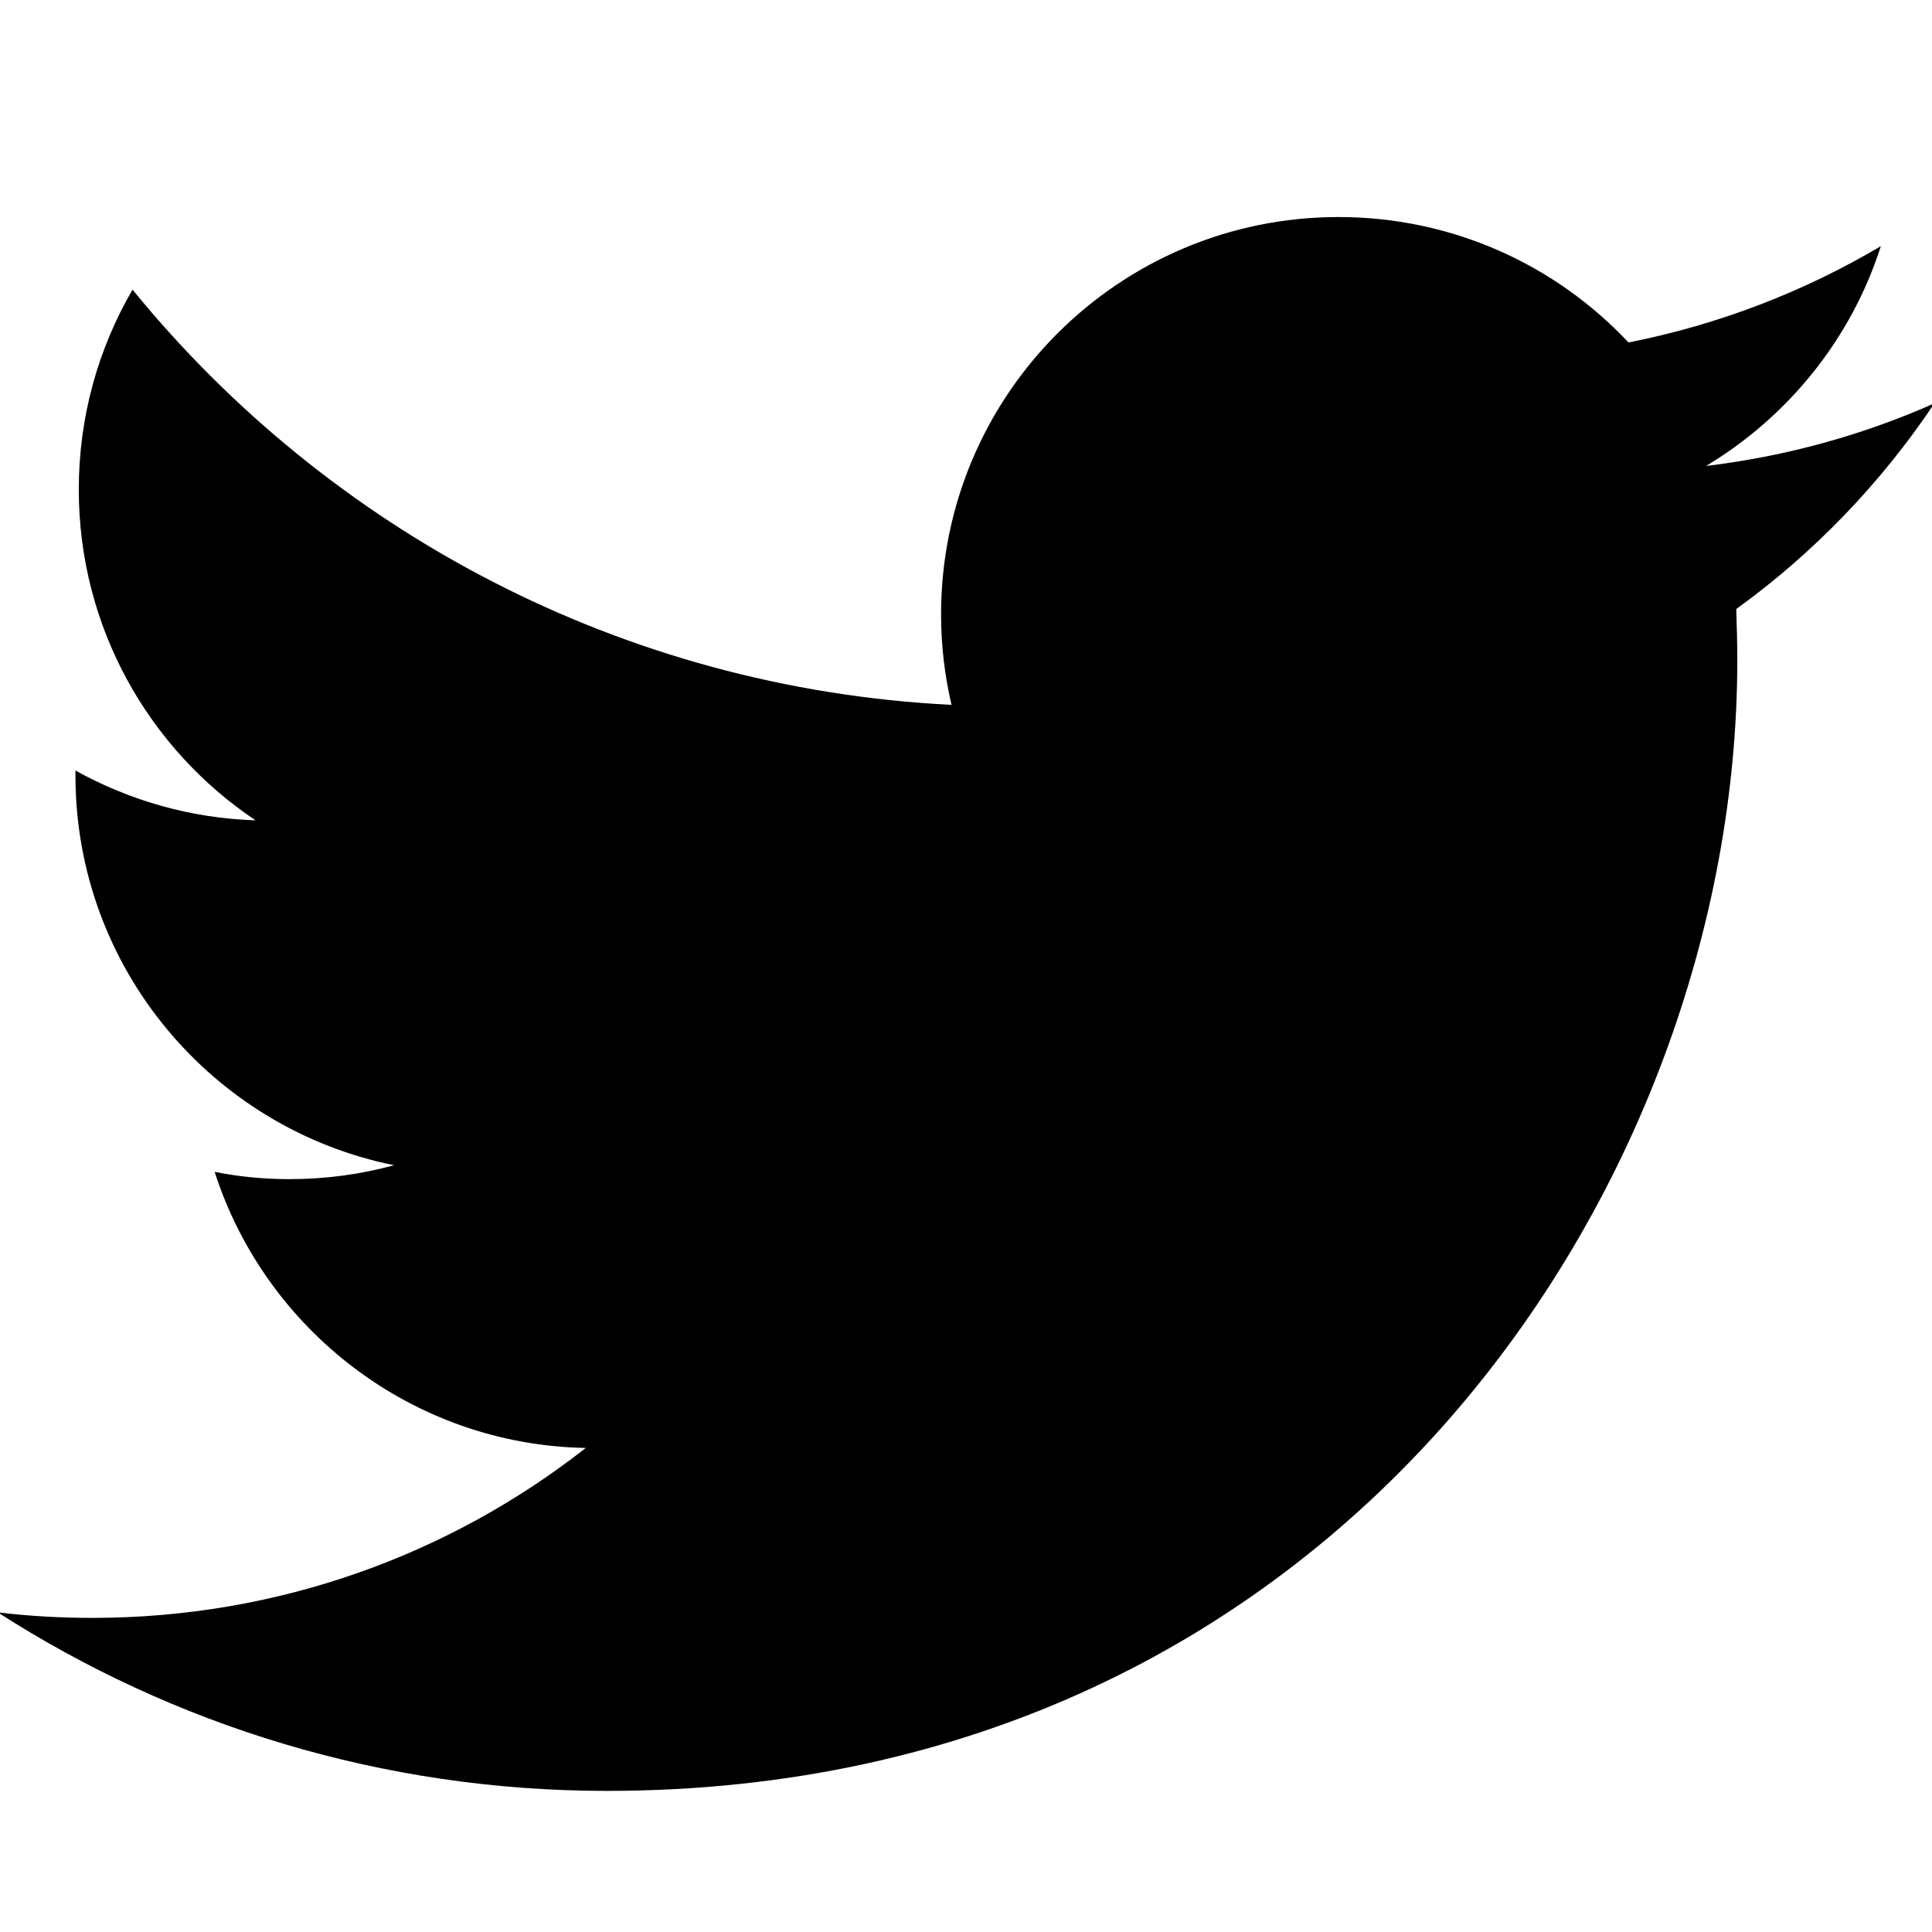
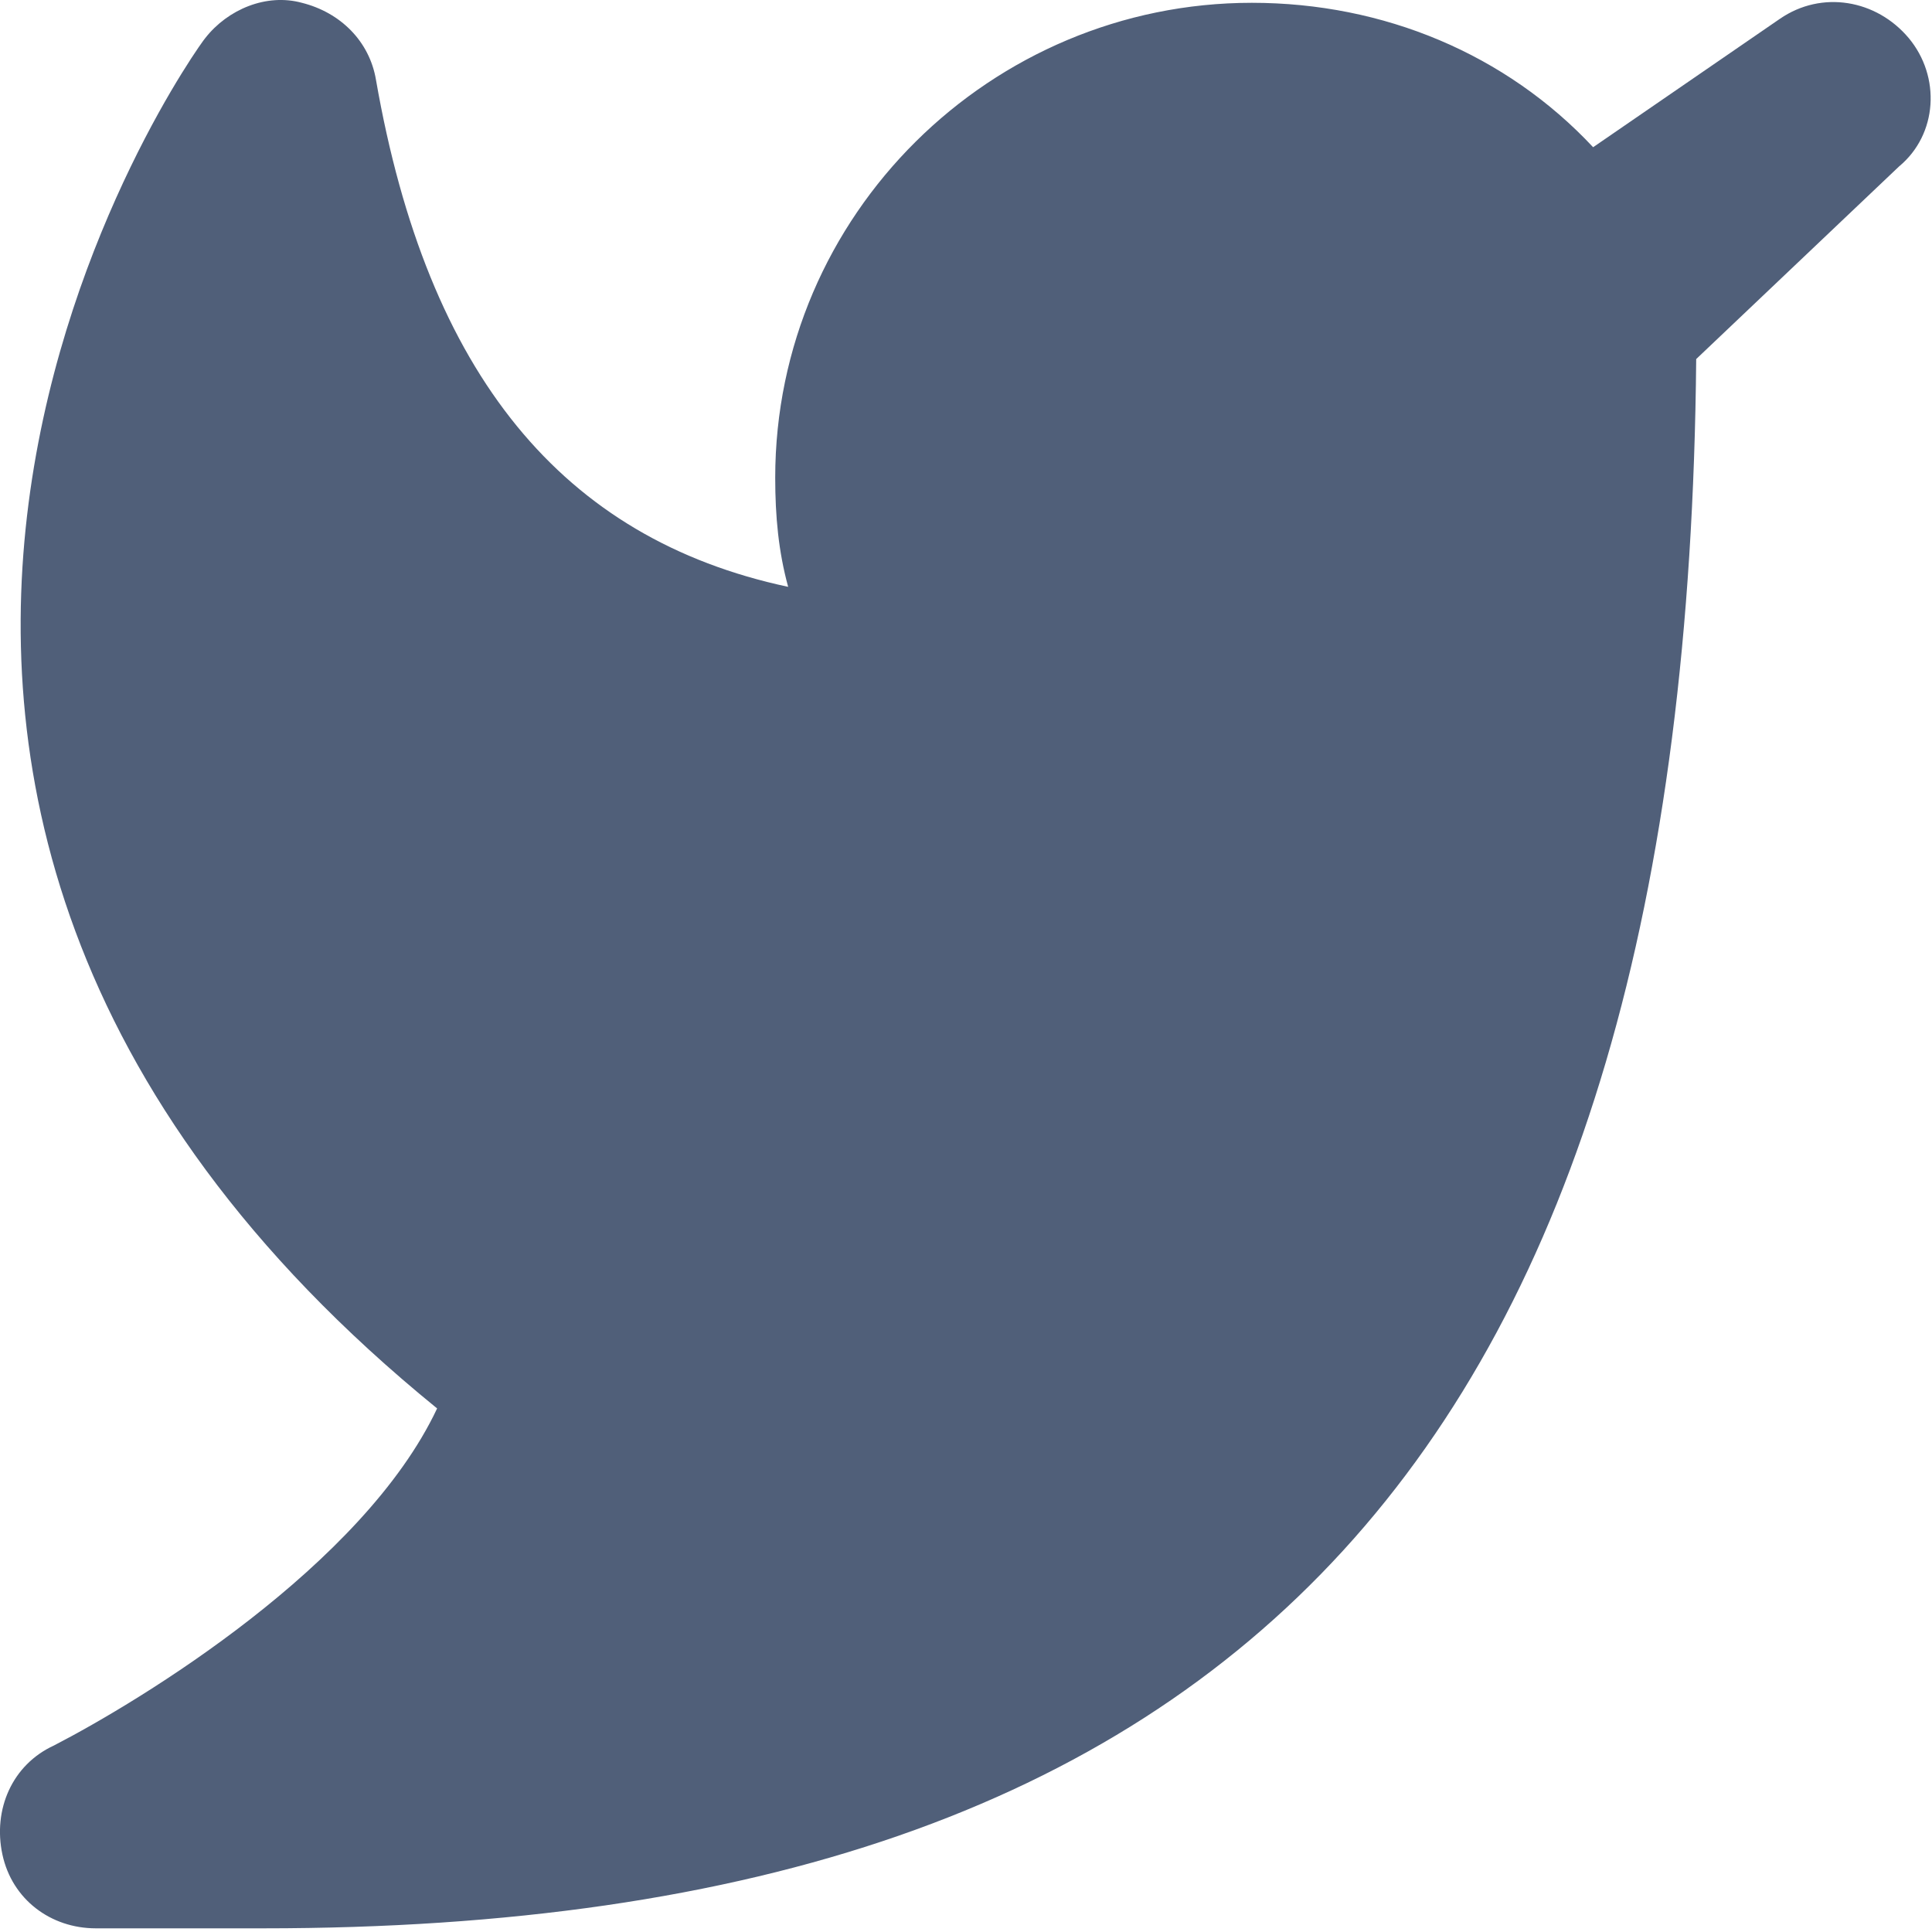
- <svg xmlns="http://www.w3.org/2000/svg" fill="#000000" viewBox="0 0 50 50" width="50px" height="50px">
-   <path d="M 50.062 10.438 C 48.215 11.258 46.234 11.809 44.152 12.059 C 46.277 10.785 47.91 8.77 48.676 6.371 C 46.691 7.547 44.484 8.402 42.145 8.863 C 40.27 6.863 37.598 5.617 34.641 5.617 C 28.961 5.617 24.355 10.219 24.355 15.898 C 24.355 16.703 24.449 17.488 24.625 18.242 C 16.078 17.812 8.504 13.719 3.43 7.496 C 2.543 9.02 2.039 10.785 2.039 12.668 C 2.039 16.234 3.852 19.383 6.613 21.23 C 4.926 21.176 3.34 20.711 1.953 19.941 C 1.953 19.984 1.953 20.027 1.953 20.07 C 1.953 25.055 5.5 29.207 10.199 30.156 C 9.34 30.391 8.43 30.516 7.492 30.516 C 6.828 30.516 6.184 30.453 5.555 30.328 C 6.867 34.41 10.664 37.391 15.16 37.473 C 11.645 40.23 7.211 41.871 2.391 41.871 C 1.559 41.871 0.742 41.824 -0.059 41.727 C 4.488 44.648 9.895 46.348 15.703 46.348 C 34.617 46.348 44.961 30.68 44.961 17.094 C 44.961 16.648 44.949 16.199 44.934 15.762 C 46.941 14.312 48.684 12.5 50.062 10.438 Z" />
+ <svg xmlns="http://www.w3.org/2000/svg" width="20" height="20" viewBox="0 0 20 20" fill="none">
+   <path d="M19.759 0.394C19.425 -0.004 18.859 -0.104 18.425 0.195L16.492 1.524C15.592 0.561 14.325 0.029 12.959 0.029C10.259 0.029 8.025 2.222 8.025 4.946C8.025 5.345 8.059 5.71 8.159 6.075C5.825 5.577 4.425 3.883 3.892 0.826C3.825 0.428 3.525 0.129 3.125 0.029C2.759 -0.071 2.359 0.095 2.125 0.394C2.059 0.461 -3.441 8.102 4.525 14.58C3.759 16.208 1.459 17.604 0.559 18.069C0.125 18.268 -0.075 18.733 0.025 19.198C0.125 19.663 0.525 19.962 0.992 19.962H2.725C12.859 19.962 17.459 14.946 17.559 3.717L19.659 1.723C20.059 1.391 20.092 0.793 19.759 0.394Z" fill="#505F79" />
</svg>
